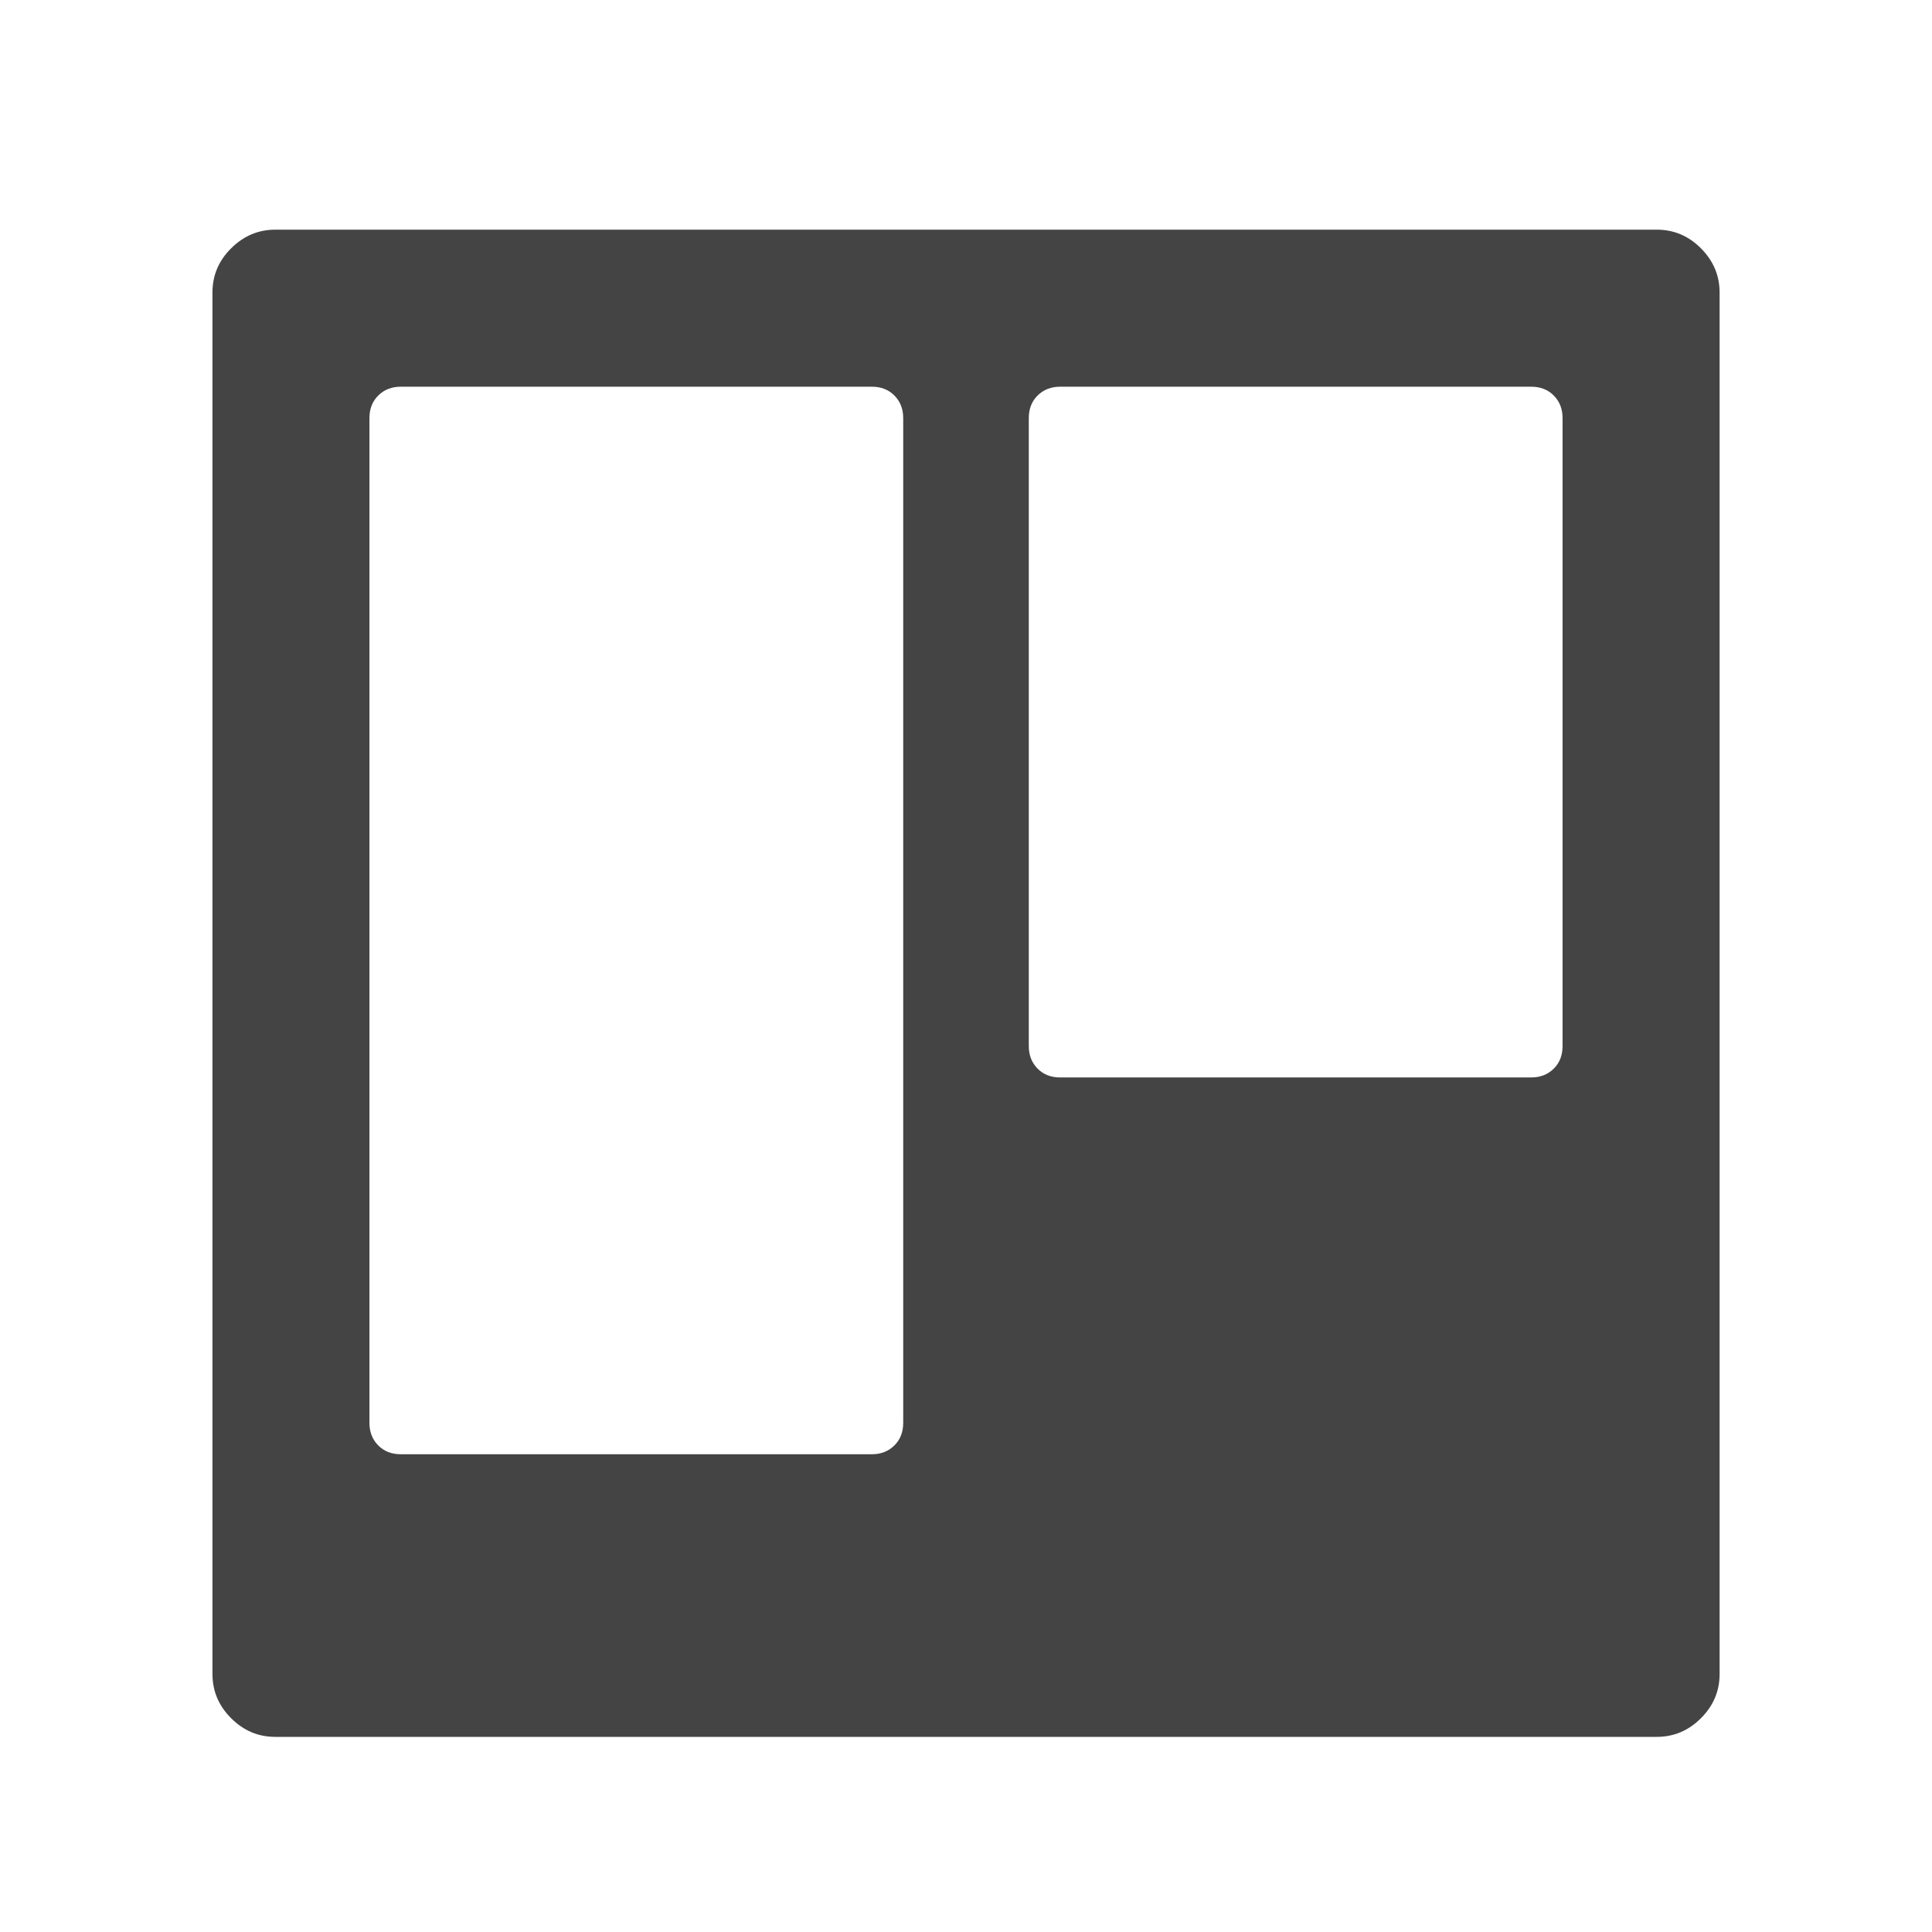
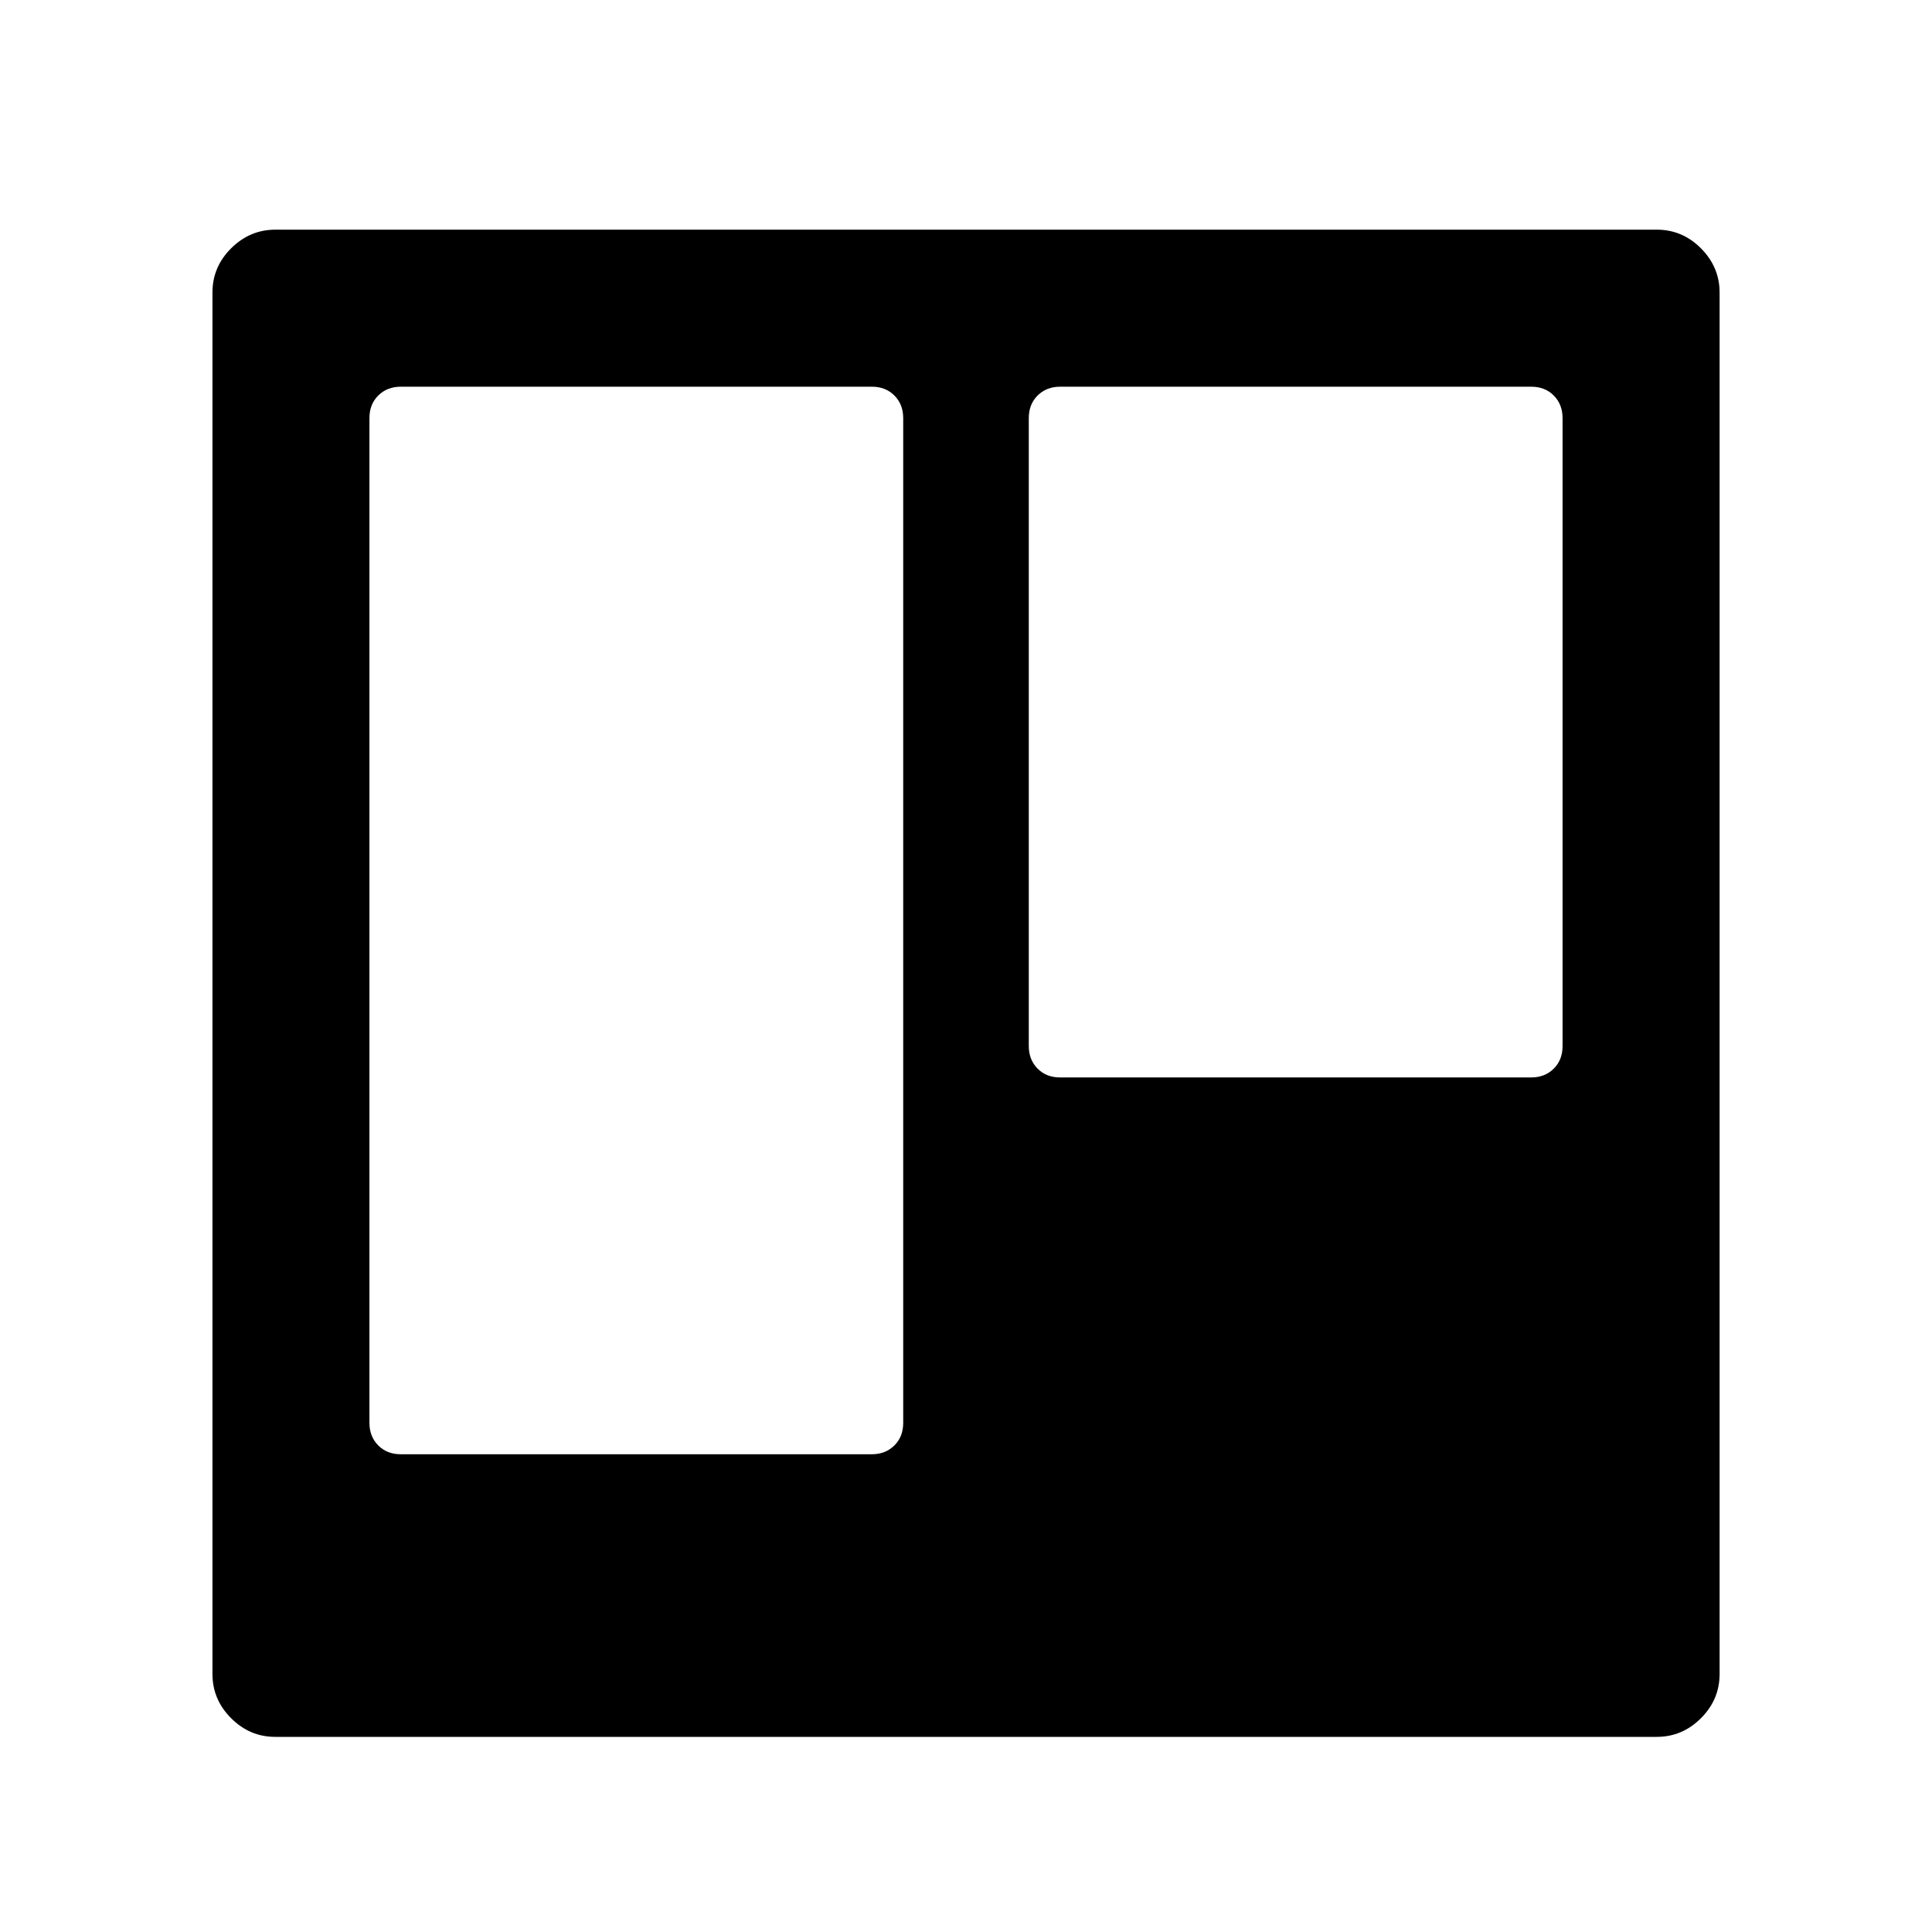
- <svg xmlns="http://www.w3.org/2000/svg" version="1.1" width="32" height="32" viewBox="0 0 32 32">
-   <path fill="#444444" d="M14.96 23.567v-16.642c0-0.152-0.049-0.276-0.146-0.374s-0.222-0.146-0.374-0.146h-7.801c-0.152 0-0.276 0.049-0.374 0.146s-0.146 0.222-0.146 0.374v16.642c0 0.152 0.049 0.276 0.146 0.374s0.222 0.146 0.374 0.146h7.801c0.152 0 0.276-0.049 0.374-0.146s0.146-0.222 0.146-0.374zM25.881 17.326v-10.401c0-0.152-0.049-0.276-0.146-0.374s-0.222-0.146-0.374-0.146h-7.801c-0.152 0-0.276 0.049-0.374 0.146s-0.146 0.222-0.146 0.374v10.401c0 0.152 0.049 0.276 0.146 0.374s0.222 0.146 0.374 0.146h7.801c0.152 0 0.276-0.049 0.374-0.146s0.146-0.222 0.146-0.374zM28.482 4.844v22.883c0 0.282-0.103 0.526-0.309 0.732s-0.45 0.309-0.731 0.309h-22.883c-0.282 0-0.525-0.103-0.731-0.309s-0.309-0.45-0.309-0.732v-22.883c0-0.282 0.103-0.526 0.309-0.731s0.45-0.309 0.731-0.309h22.883c0.282 0 0.526 0.103 0.731 0.309s0.309 0.45 0.309 0.731z" />
+ <svg xmlns="http://www.w3.org/2000/svg" version="1.1" width="" height="" viewBox="0 0 32 32">
+   <path fill="" d="M14.96 23.567v-16.642c0-0.152-0.049-0.276-0.146-0.374s-0.222-0.146-0.374-0.146h-7.801c-0.152 0-0.276 0.049-0.374 0.146s-0.146 0.222-0.146 0.374v16.642c0 0.152 0.049 0.276 0.146 0.374s0.222 0.146 0.374 0.146h7.801c0.152 0 0.276-0.049 0.374-0.146s0.146-0.222 0.146-0.374zM25.881 17.326v-10.401c0-0.152-0.049-0.276-0.146-0.374s-0.222-0.146-0.374-0.146h-7.801c-0.152 0-0.276 0.049-0.374 0.146s-0.146 0.222-0.146 0.374v10.401c0 0.152 0.049 0.276 0.146 0.374s0.222 0.146 0.374 0.146h7.801c0.152 0 0.276-0.049 0.374-0.146s0.146-0.222 0.146-0.374zM28.482 4.844v22.883c0 0.282-0.103 0.526-0.309 0.732s-0.45 0.309-0.731 0.309h-22.883c-0.282 0-0.525-0.103-0.731-0.309s-0.309-0.45-0.309-0.732v-22.883c0-0.282 0.103-0.526 0.309-0.731s0.45-0.309 0.731-0.309h22.883c0.282 0 0.526 0.103 0.731 0.309s0.309 0.45 0.309 0.731z" />
</svg>
